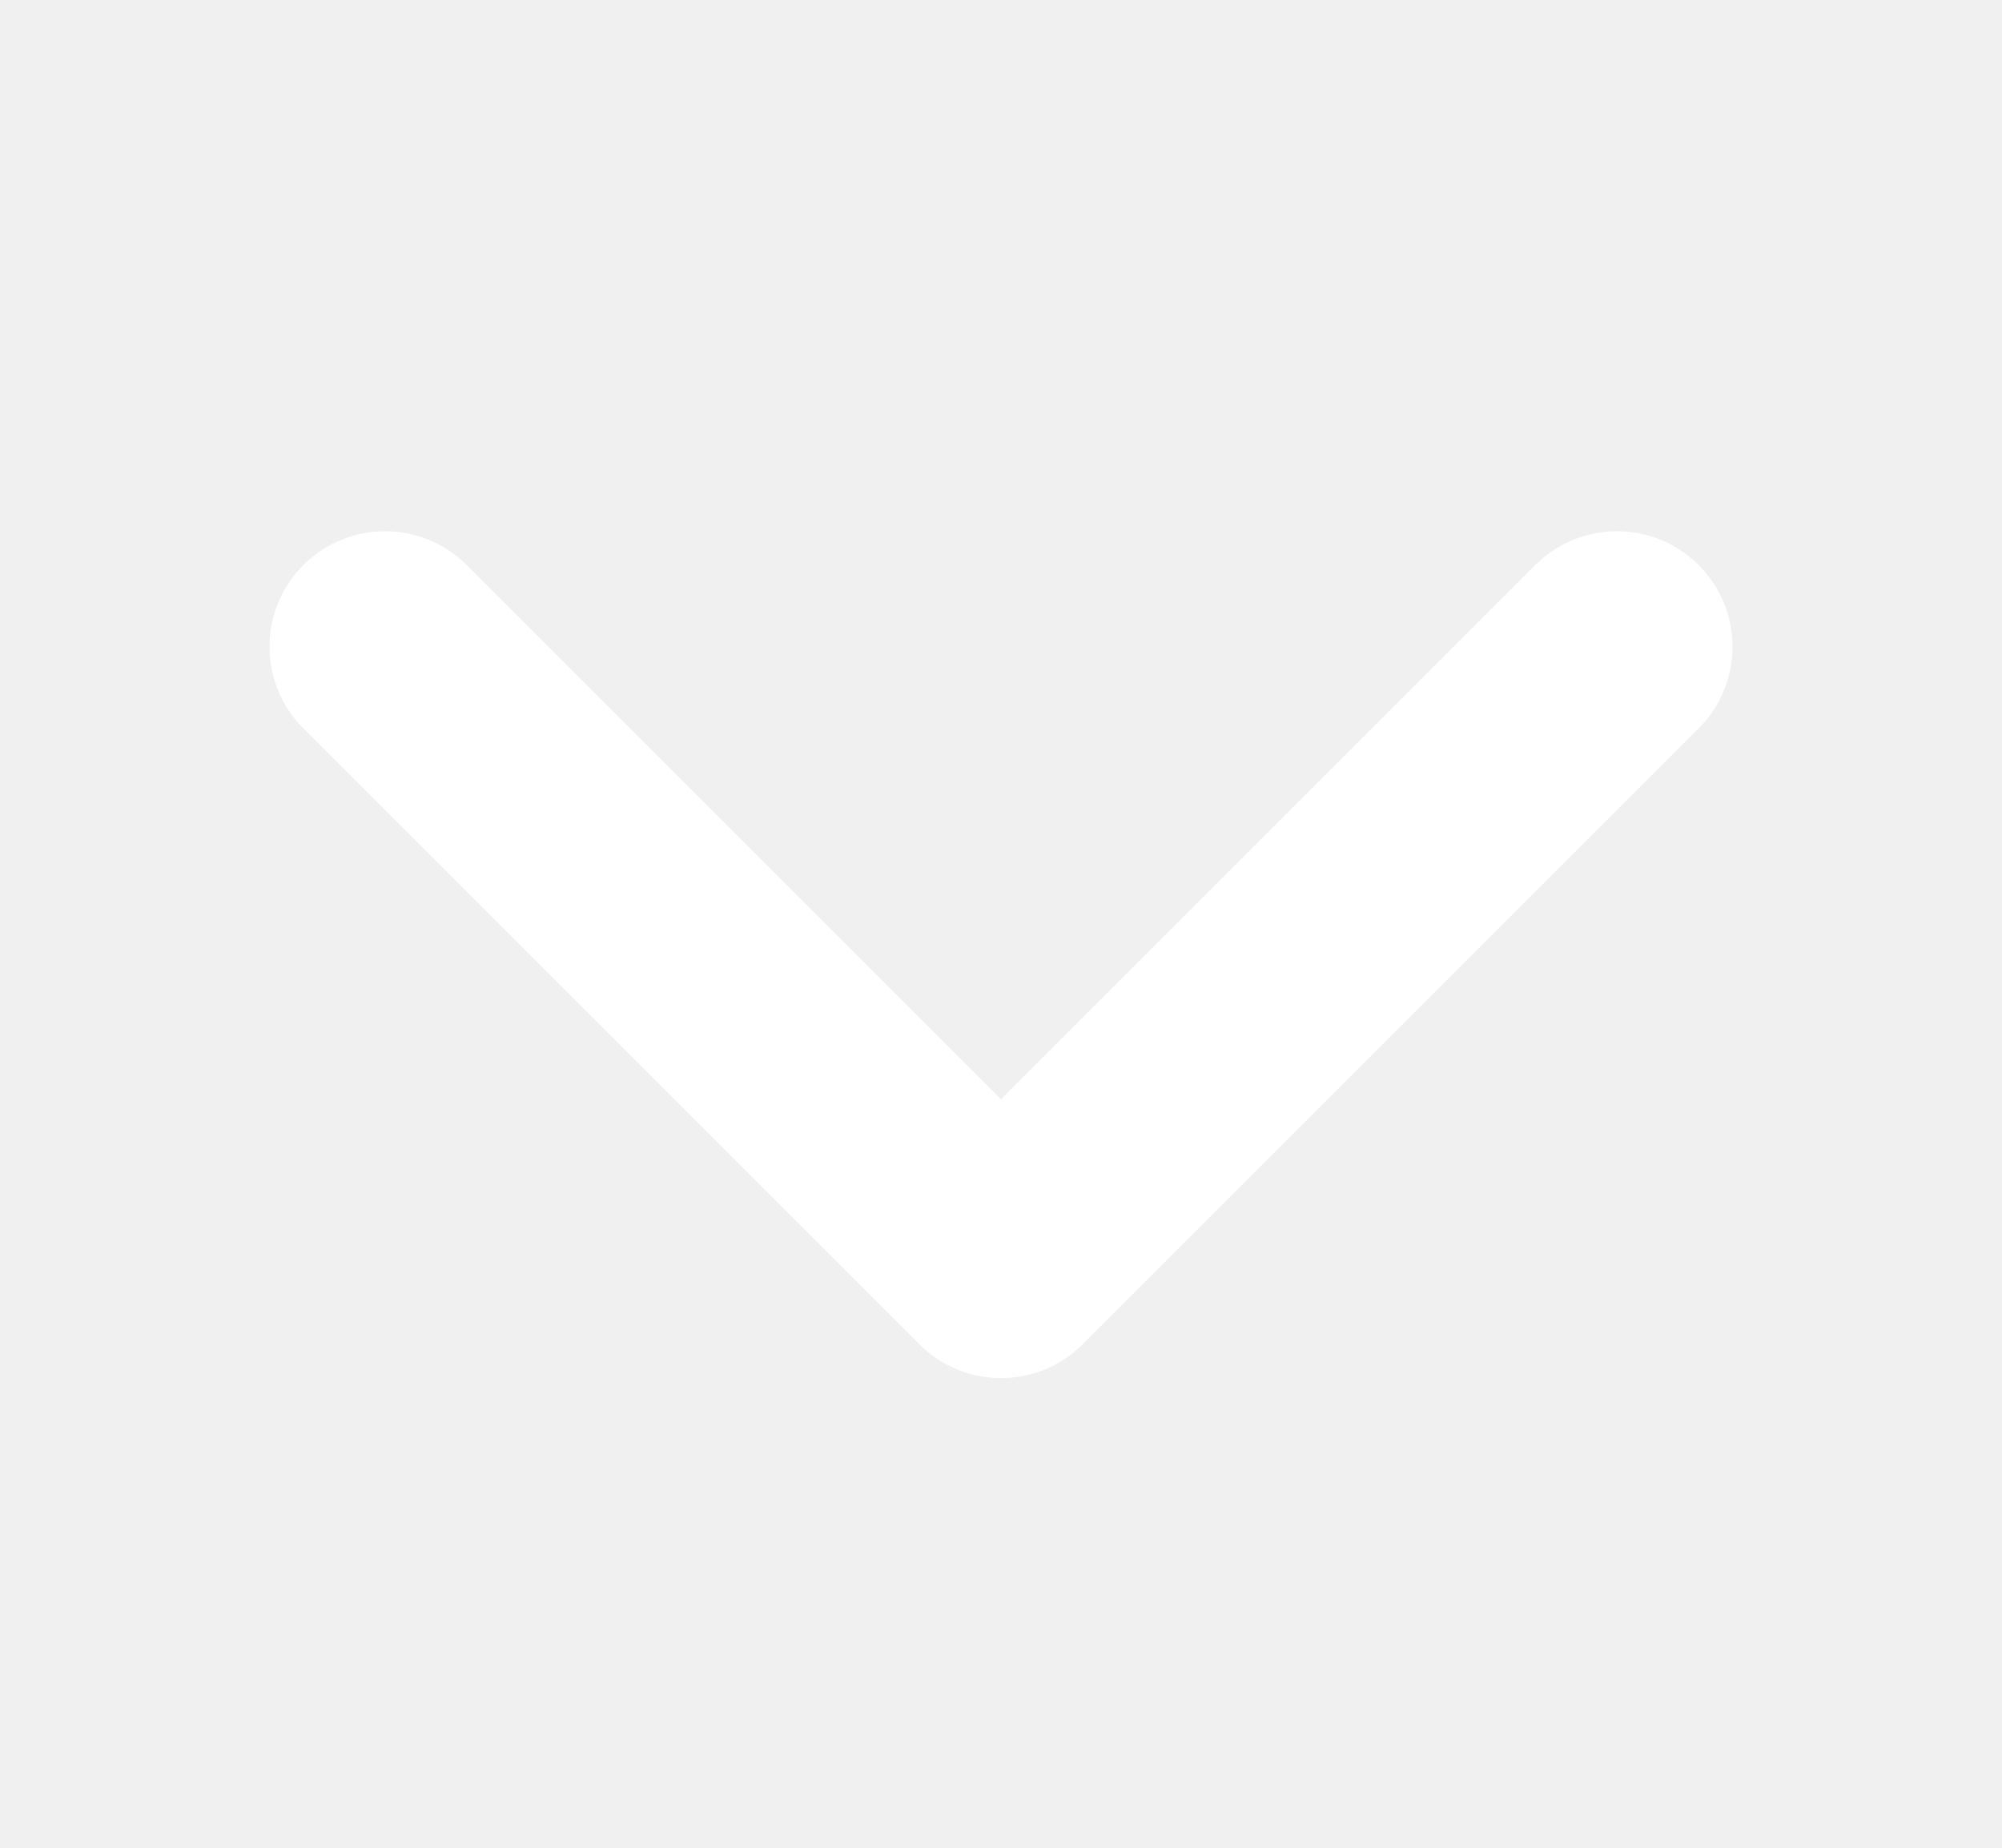
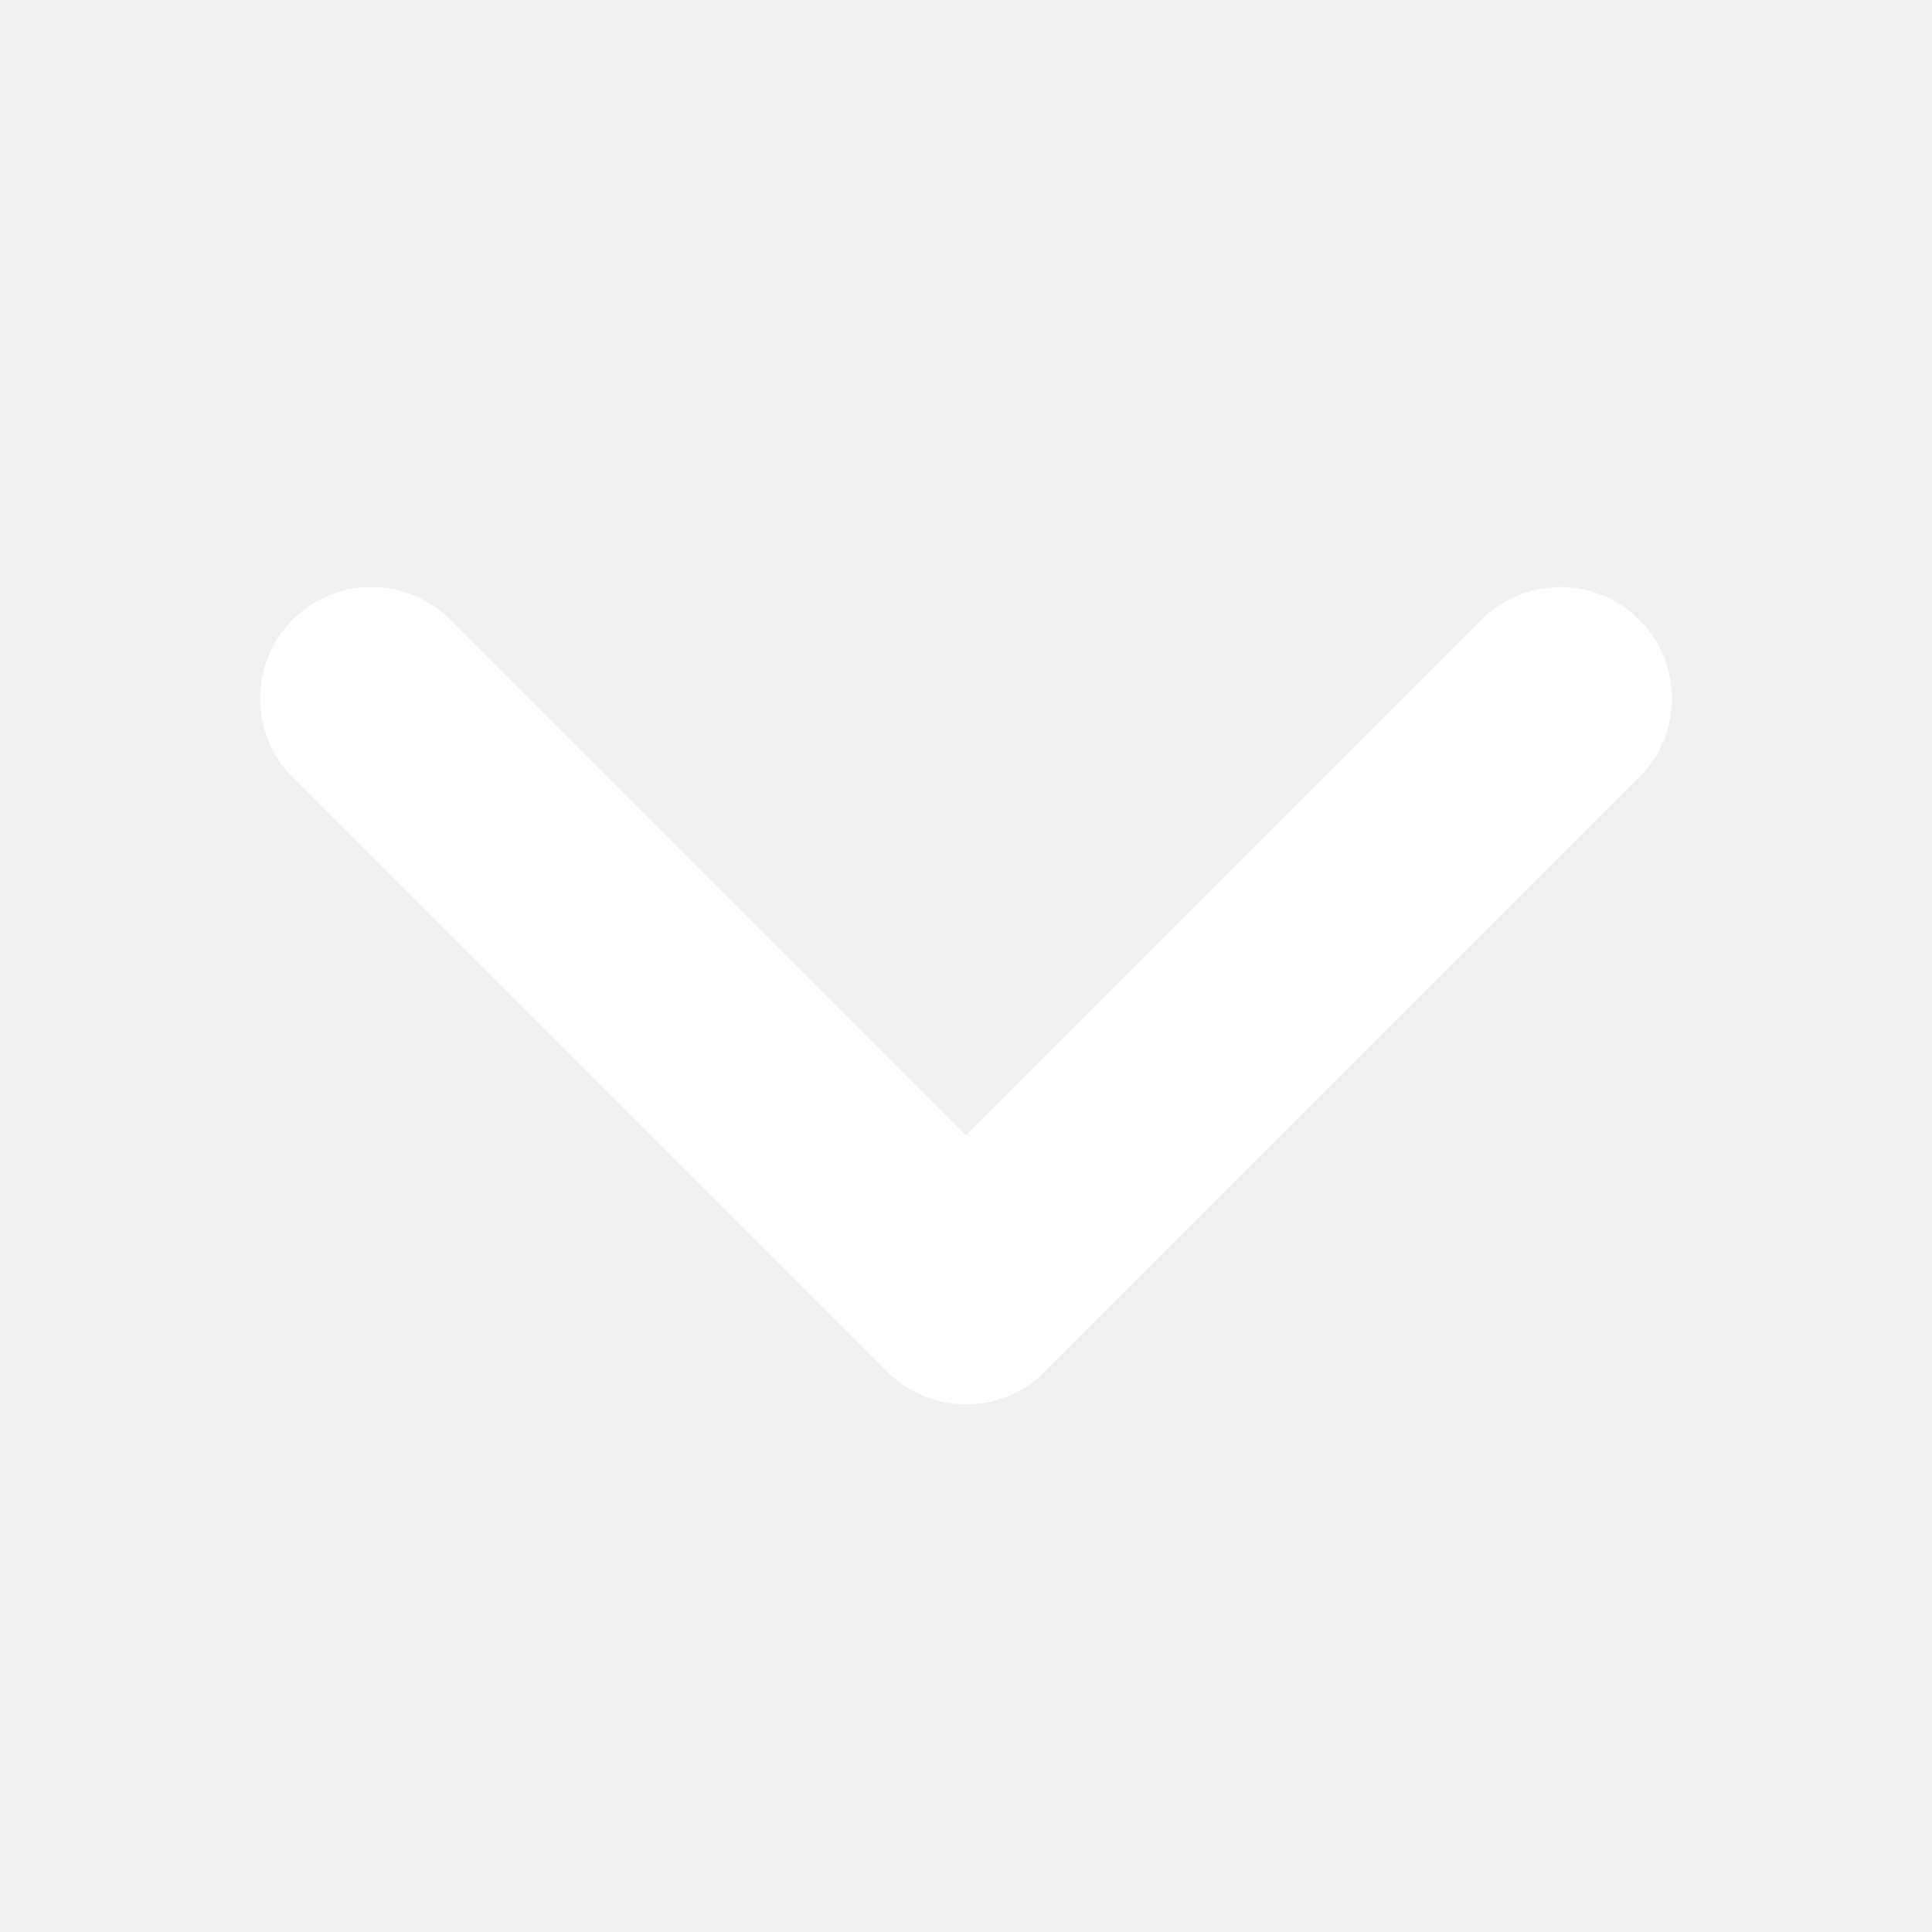
- <svg xmlns="http://www.w3.org/2000/svg" aria-label="More" role="img" viewBox="0 0 13 12" class="x1lliihq xffa9am x2lah0s x1jwls1v x1n2onr6 x17fnjtu x1yxark7" style="--fill: white; --height: 12px; --width: 12px;">
+ <svg xmlns="http://www.w3.org/2000/svg" aria-label="More" role="img" viewBox="0 0 13 12" class="x1lliihq xffa9am x2lah0s x1jwls1v x1n2onr6 x17fnjtu x1yxark7" style=" fill: white; height: 12px; width: 12px;">
  <path d="m2.5 4.2 4 4 4-4" fill="none" stroke="white" stroke-linecap="round" stroke-linejoin="round" stroke-width="1.5" />
</svg>
